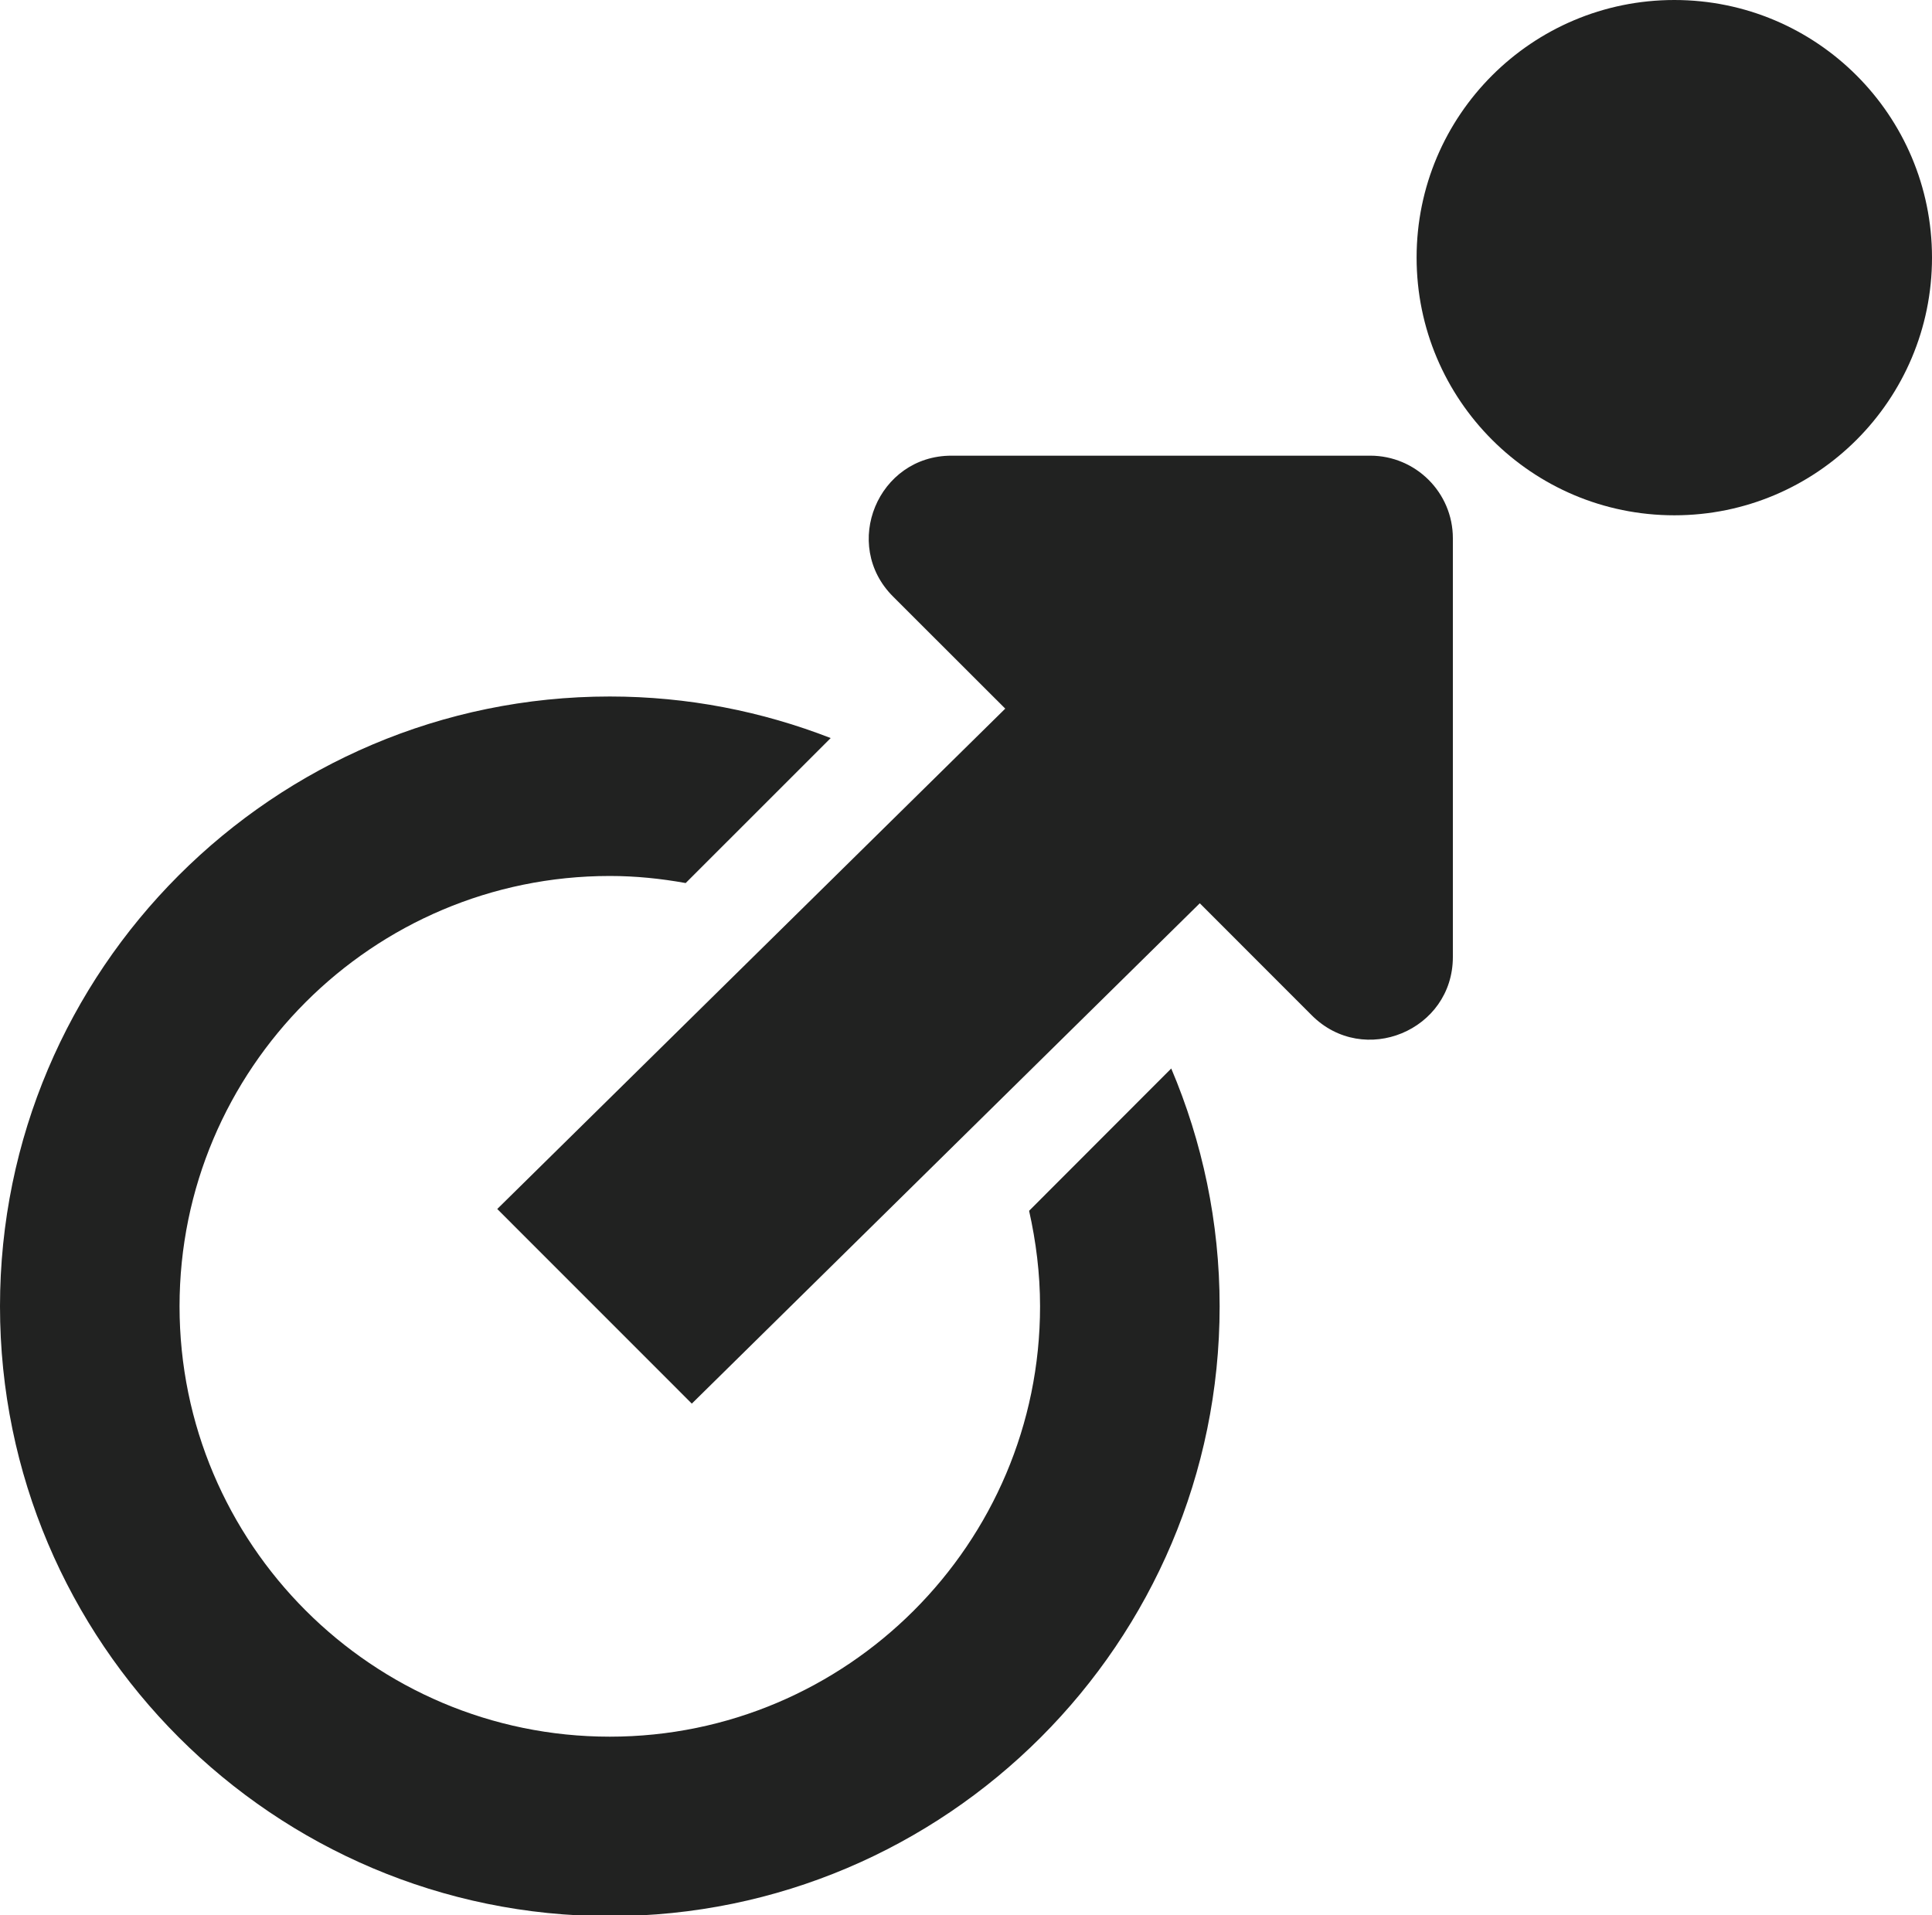
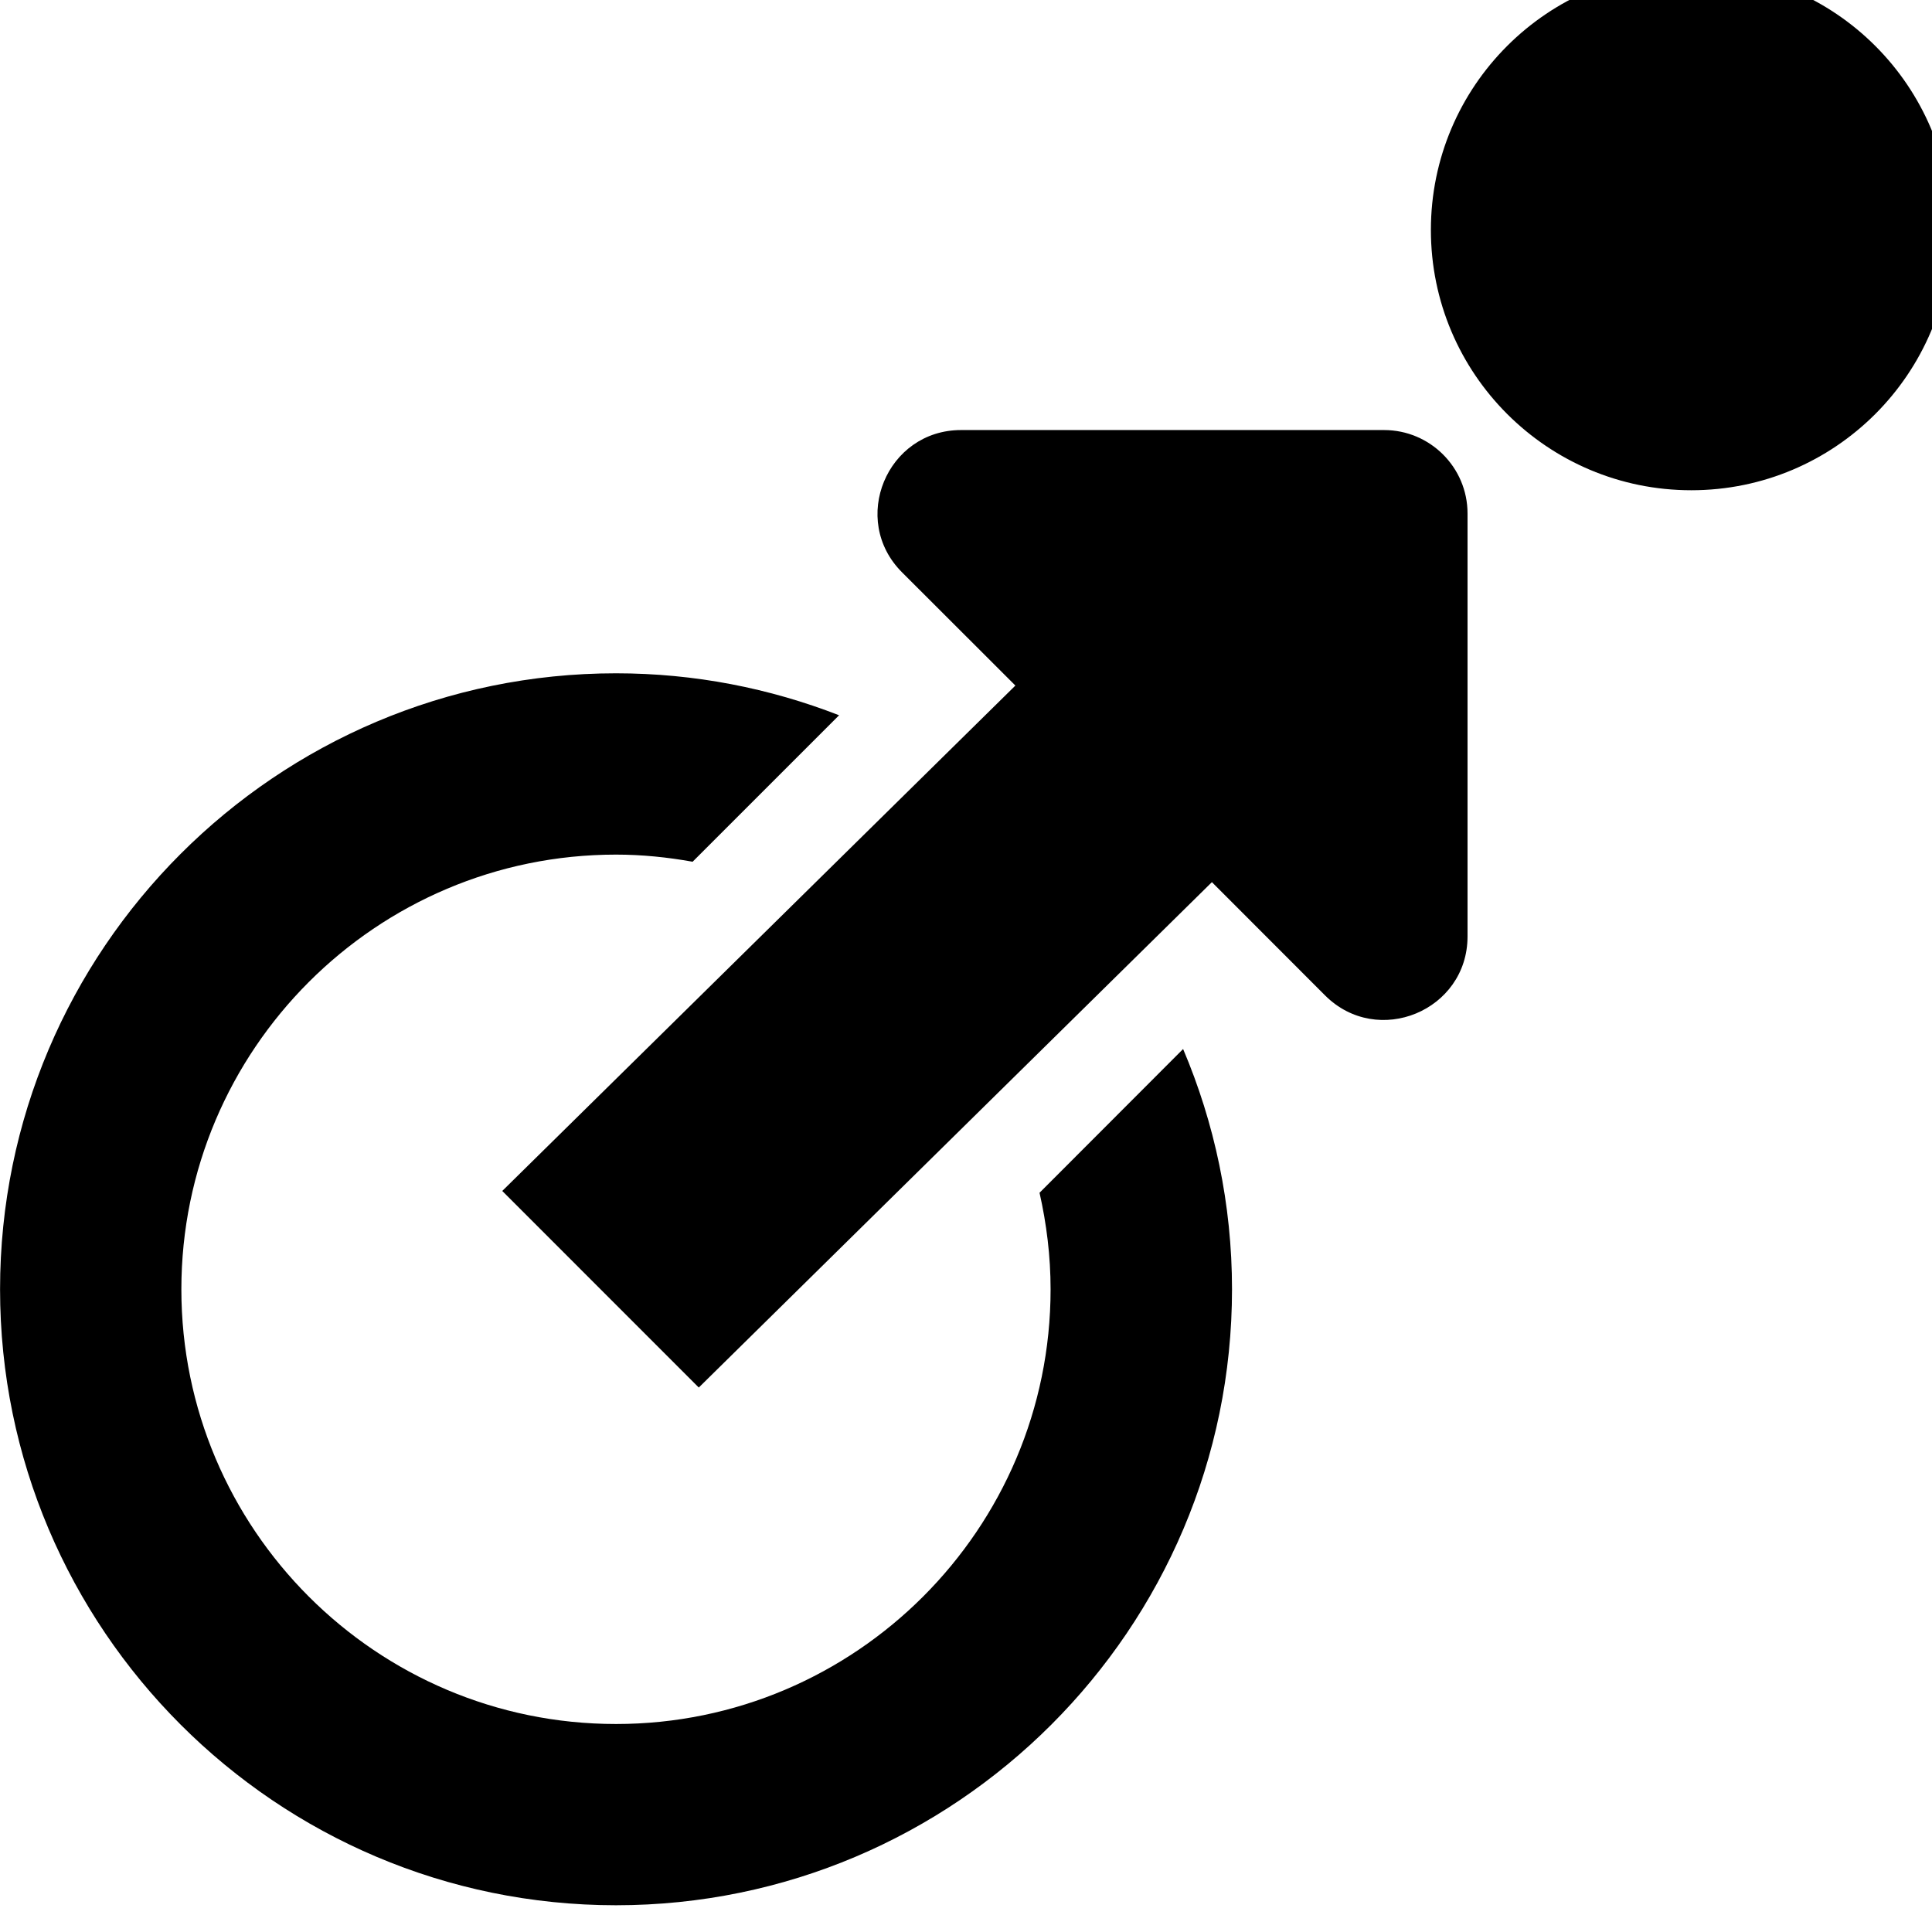
- <svg xmlns="http://www.w3.org/2000/svg" version="1.1" id="Layer_1" x="0px" y="0px" width="256px" height="253.689px" viewBox="0 0 256 253.689" enable-background="new 0 0 256 253.689" xml:space="preserve">
-   <g>
-     <path fill="#212221" d="M256,34.134c0,18.857-15.279,34.145-34.138,34.145c-18.859,0-34.155-15.288-34.155-34.145   C187.707,15.279,203.003,0,221.862,0C240.721,0,256,15.279,256,34.134z" />
-     <path fill="#212221" d="M137.813,173.093c0,31.444-25.578,57.025-57.009,57.025c-31.457,0-57.013-25.581-57.013-57.025   s25.556-57.022,57.013-57.022c3.439,0,6.768,0.346,10.052,0.938l19.214-19.212c-9.094-3.541-18.946-5.507-29.267-5.507   C36.233,92.289,0,128.536,0,173.093c0,44.559,36.233,80.806,80.803,80.806c44.546,0,80.805-36.247,80.805-80.806   c0-11.167-2.303-21.825-6.413-31.511l-18.834,18.856C137.276,164.513,137.813,168.737,137.813,173.093z" />
-     <path fill="#212221" d="M118.342,79.053L133.2,93.898l-67.312,66.3l25.781,25.789l67.31-66.299l14.836,14.846   c6.902,6.903,18.697,2.012,18.697-7.729V71.322c0-6.044-4.914-10.943-10.95-10.943h-55.49   C116.333,60.379,111.439,72.173,118.342,79.053L118.342,79.053z" />
-   </g>
+ <svg xmlns="http://www.w3.org/2000/svg" version="1.1" width="32" height="32" viewBox="0 0 32 32">
+   <path d="M32.323 3.809c0 2.381-1.929 4.311-4.31 4.311s-4.313-1.93-4.313-4.311c0-2.381 1.931-4.31 4.313-4.31s4.31 1.929 4.31 4.31zM17.401 21.355c0 3.97-3.23 7.2-7.198 7.2-3.972 0-7.199-3.23-7.199-7.2s3.227-7.2 7.199-7.2c0.434 0 0.855 0.044 1.269 0.118l2.426-2.426c-1.148-0.447-2.392-0.695-3.695-0.695-5.628-0-10.202 4.576-10.202 10.202s4.575 10.203 10.202 10.203c5.624 0 10.203-4.577 10.203-10.203 0-1.41-0.291-2.756-0.81-3.979l-2.378 2.381c0.116 0.514 0.183 1.048 0.183 1.598zM14.942 9.481l1.876 1.874-8.499 8.371 3.255 3.256 8.499-8.371 1.873 1.875c0.871 0.872 2.361 0.254 2.361-0.976v-7.005c0-0.763-0.62-1.382-1.383-1.382h-7.006c-1.23 0-1.848 1.489-0.976 2.358v0z" />
</svg>
